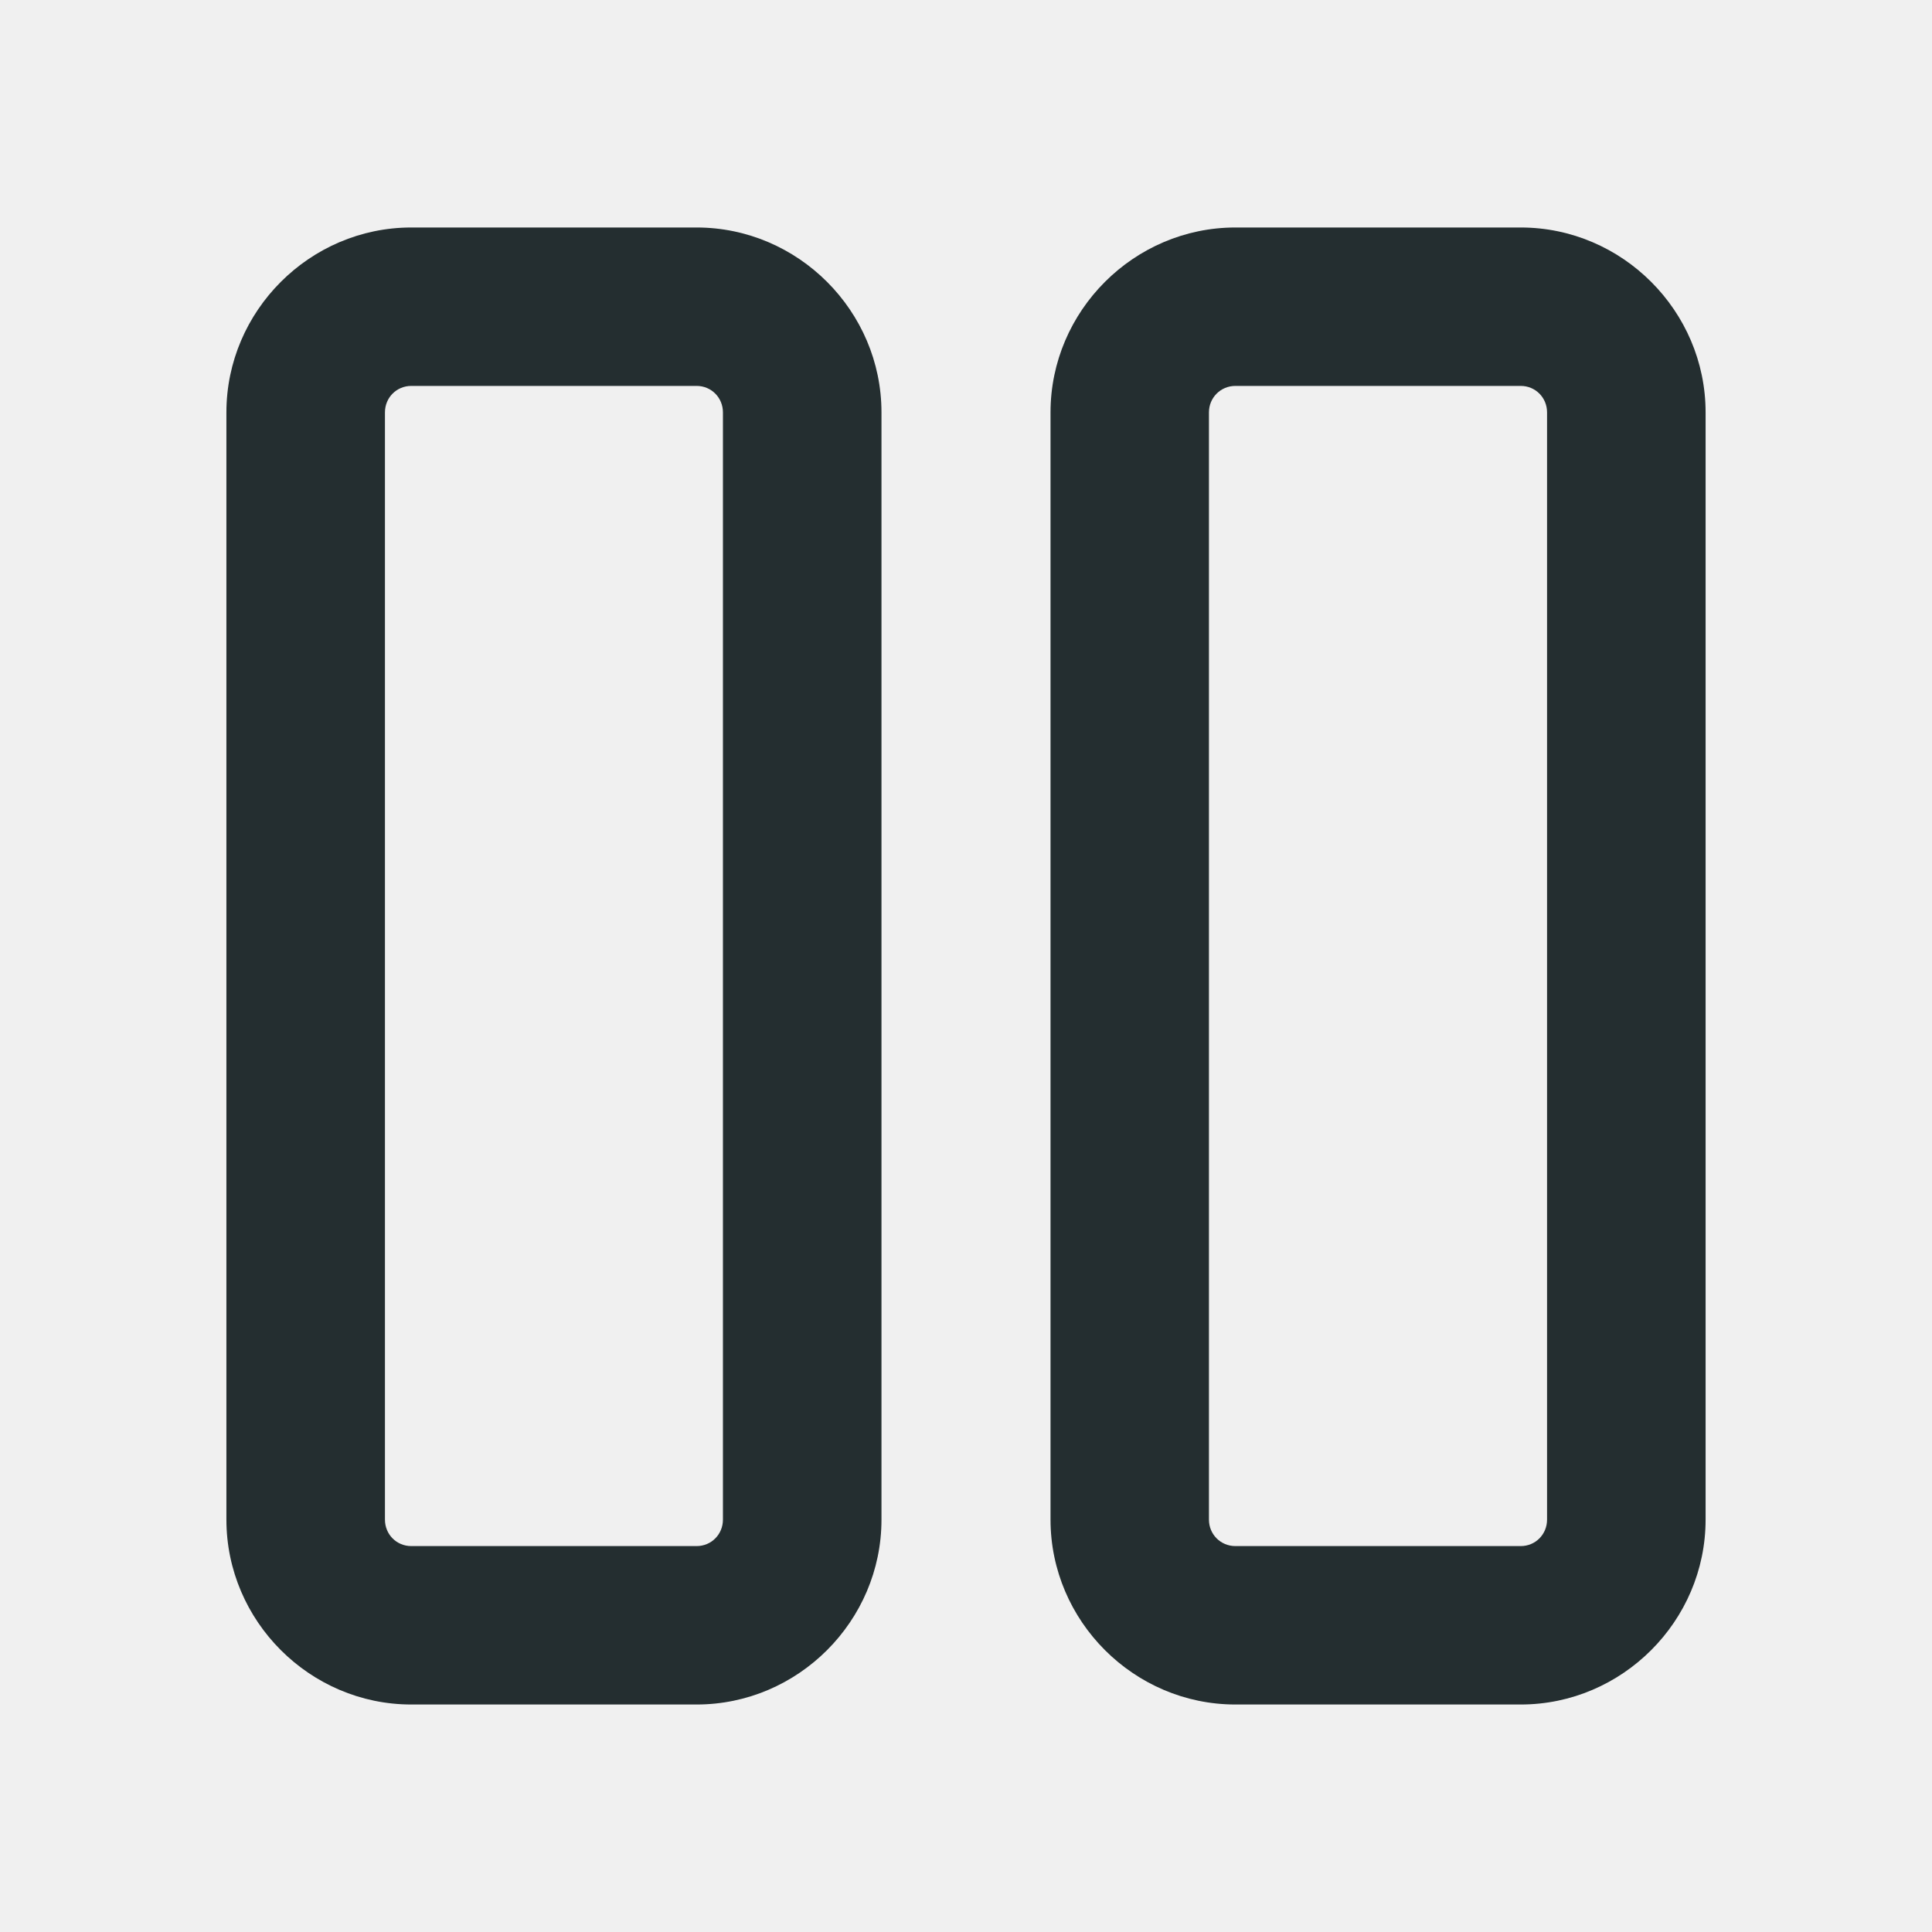
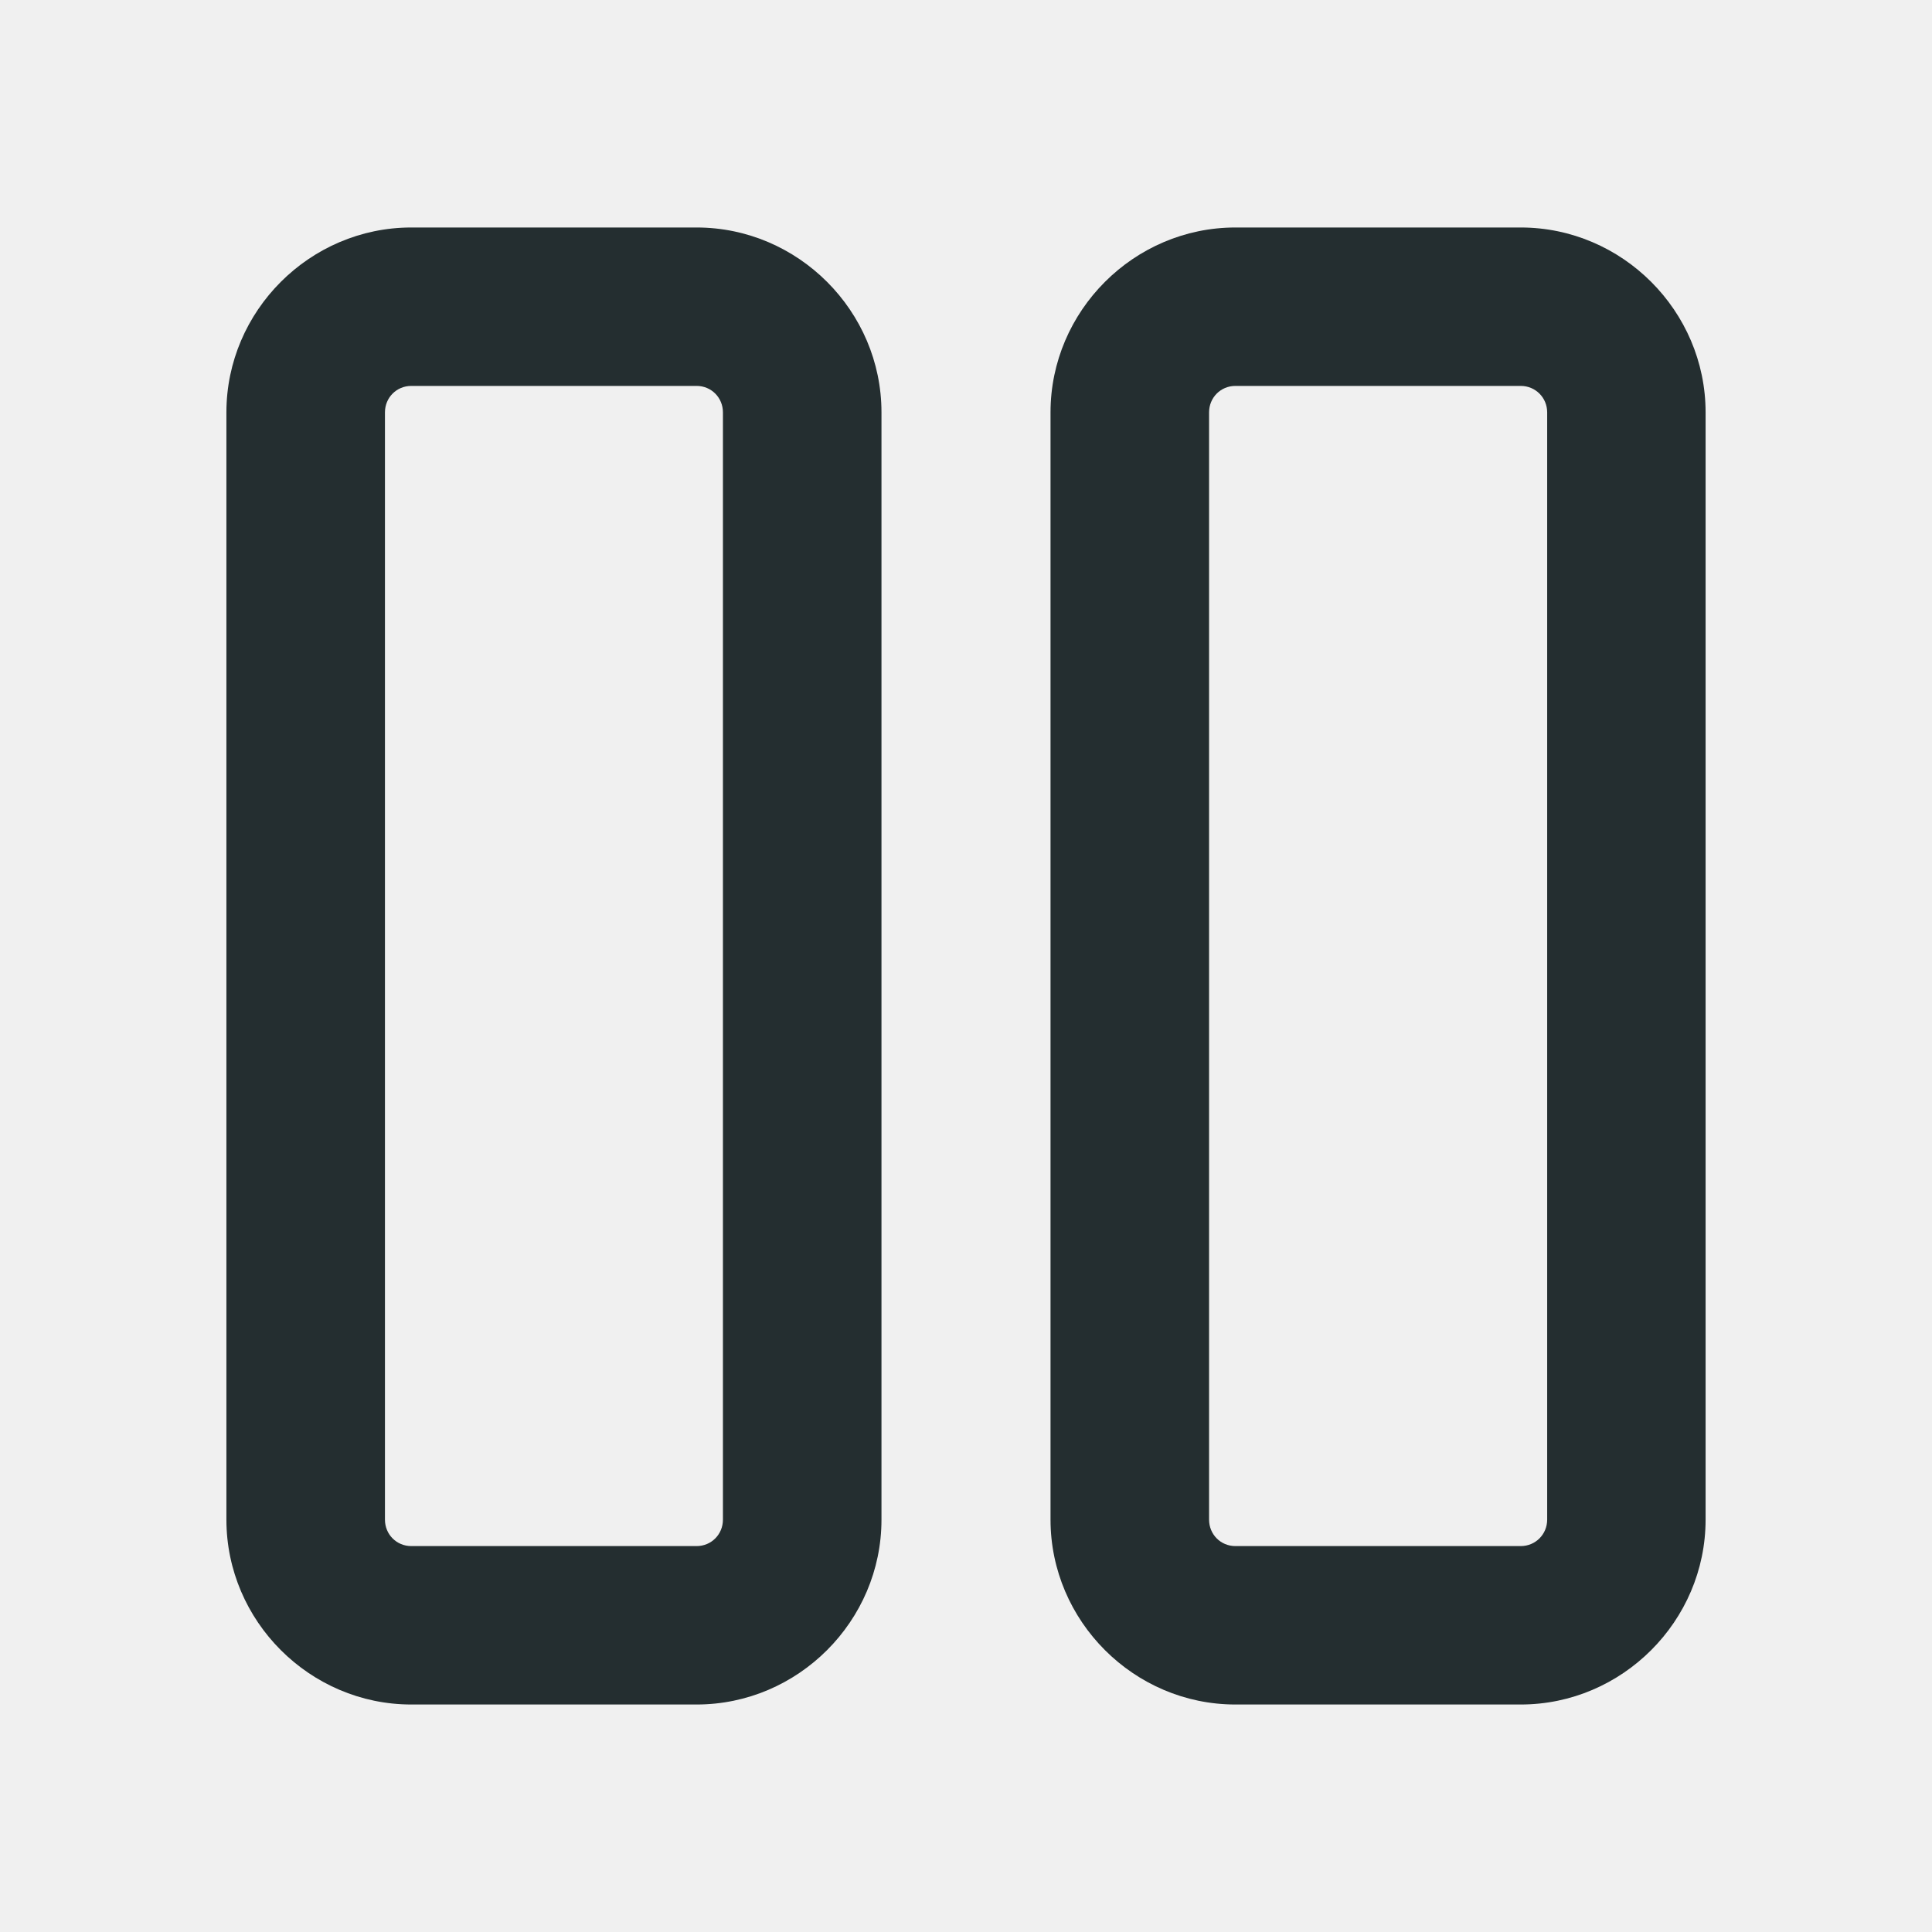
<svg xmlns="http://www.w3.org/2000/svg" width="16" height="16" viewBox="0 0 16 16" fill="none">
-   <g clip-path="url(#clip0_26401_788)">
-     <path d="M12.594 1.884H10.231C9.391 1.884 8.7 2.575 8.7 3.415V12.585C8.7 13.425 9.391 14.116 10.231 14.116H12.594C13.434 14.116 14.125 13.425 14.125 12.585V3.415C14.125 2.575 13.434 1.884 12.594 1.884ZM12.812 12.585C12.812 12.707 12.716 12.804 12.594 12.804H10.231C10.109 12.804 10.012 12.707 10.012 12.585V3.415C10.012 3.293 10.109 3.196 10.231 3.196H12.594C12.716 3.196 12.812 3.293 12.812 3.415V12.585Z" fill="#242E30" />
-     <path d="M5.769 1.884H3.406C2.566 1.884 1.875 2.575 1.875 3.415V12.585C1.875 13.425 2.566 14.116 3.406 14.116H5.769C6.609 14.116 7.3 13.425 7.3 12.585V3.415C7.3 2.575 6.609 1.884 5.769 1.884ZM5.987 12.585C5.987 12.707 5.891 12.804 5.769 12.804H3.406C3.284 12.804 3.188 12.707 3.188 12.585V3.415C3.188 3.293 3.284 3.196 3.406 3.196H5.769C5.891 3.196 5.987 3.293 5.987 3.415V12.585Z" fill="#242E30" />
-   </g>
-   <defs>
-     <clipPath id="clip0_26401_788">
-       <rect width="14" height="14" fill="white" transform="translate(1 1)" />
-     </clipPath>
-   </defs>
+   <path d="M12.594 1.884H10.231C9.391 1.884 8.7 2.575 8.7 3.415V12.585C8.7 13.425 9.391 14.116 10.231 14.116H12.594C13.434 14.116 14.125 13.425 14.125 12.585V3.415C14.125 2.575 13.434 1.884 12.594 1.884ZM12.813 12.585C12.813 12.707 12.716 12.804 12.594 12.804H10.231C10.109 12.804 10.013 12.707 10.013 12.585V3.415C10.013 3.293 10.109 3.196 10.231 3.196H12.594C12.716 3.196 12.813 3.293 12.813 3.415V12.585Z" fill="#242E30" />
+   <path d="M5.769 1.884H3.406C2.566 1.884 1.875 2.575 1.875 3.415V12.585C1.875 13.425 2.566 14.116 3.406 14.116H5.769C6.609 14.116 7.3 13.425 7.3 12.585V3.415C7.3 2.575 6.609 1.884 5.769 1.884ZM5.987 12.585C5.987 12.707 5.891 12.804 5.769 12.804H3.406C3.284 12.804 3.188 12.707 3.188 12.585V3.415C3.188 3.293 3.284 3.196 3.406 3.196H5.769C5.891 3.196 5.987 3.293 5.987 3.415V12.585Z" fill="#242E30" />
</svg>
